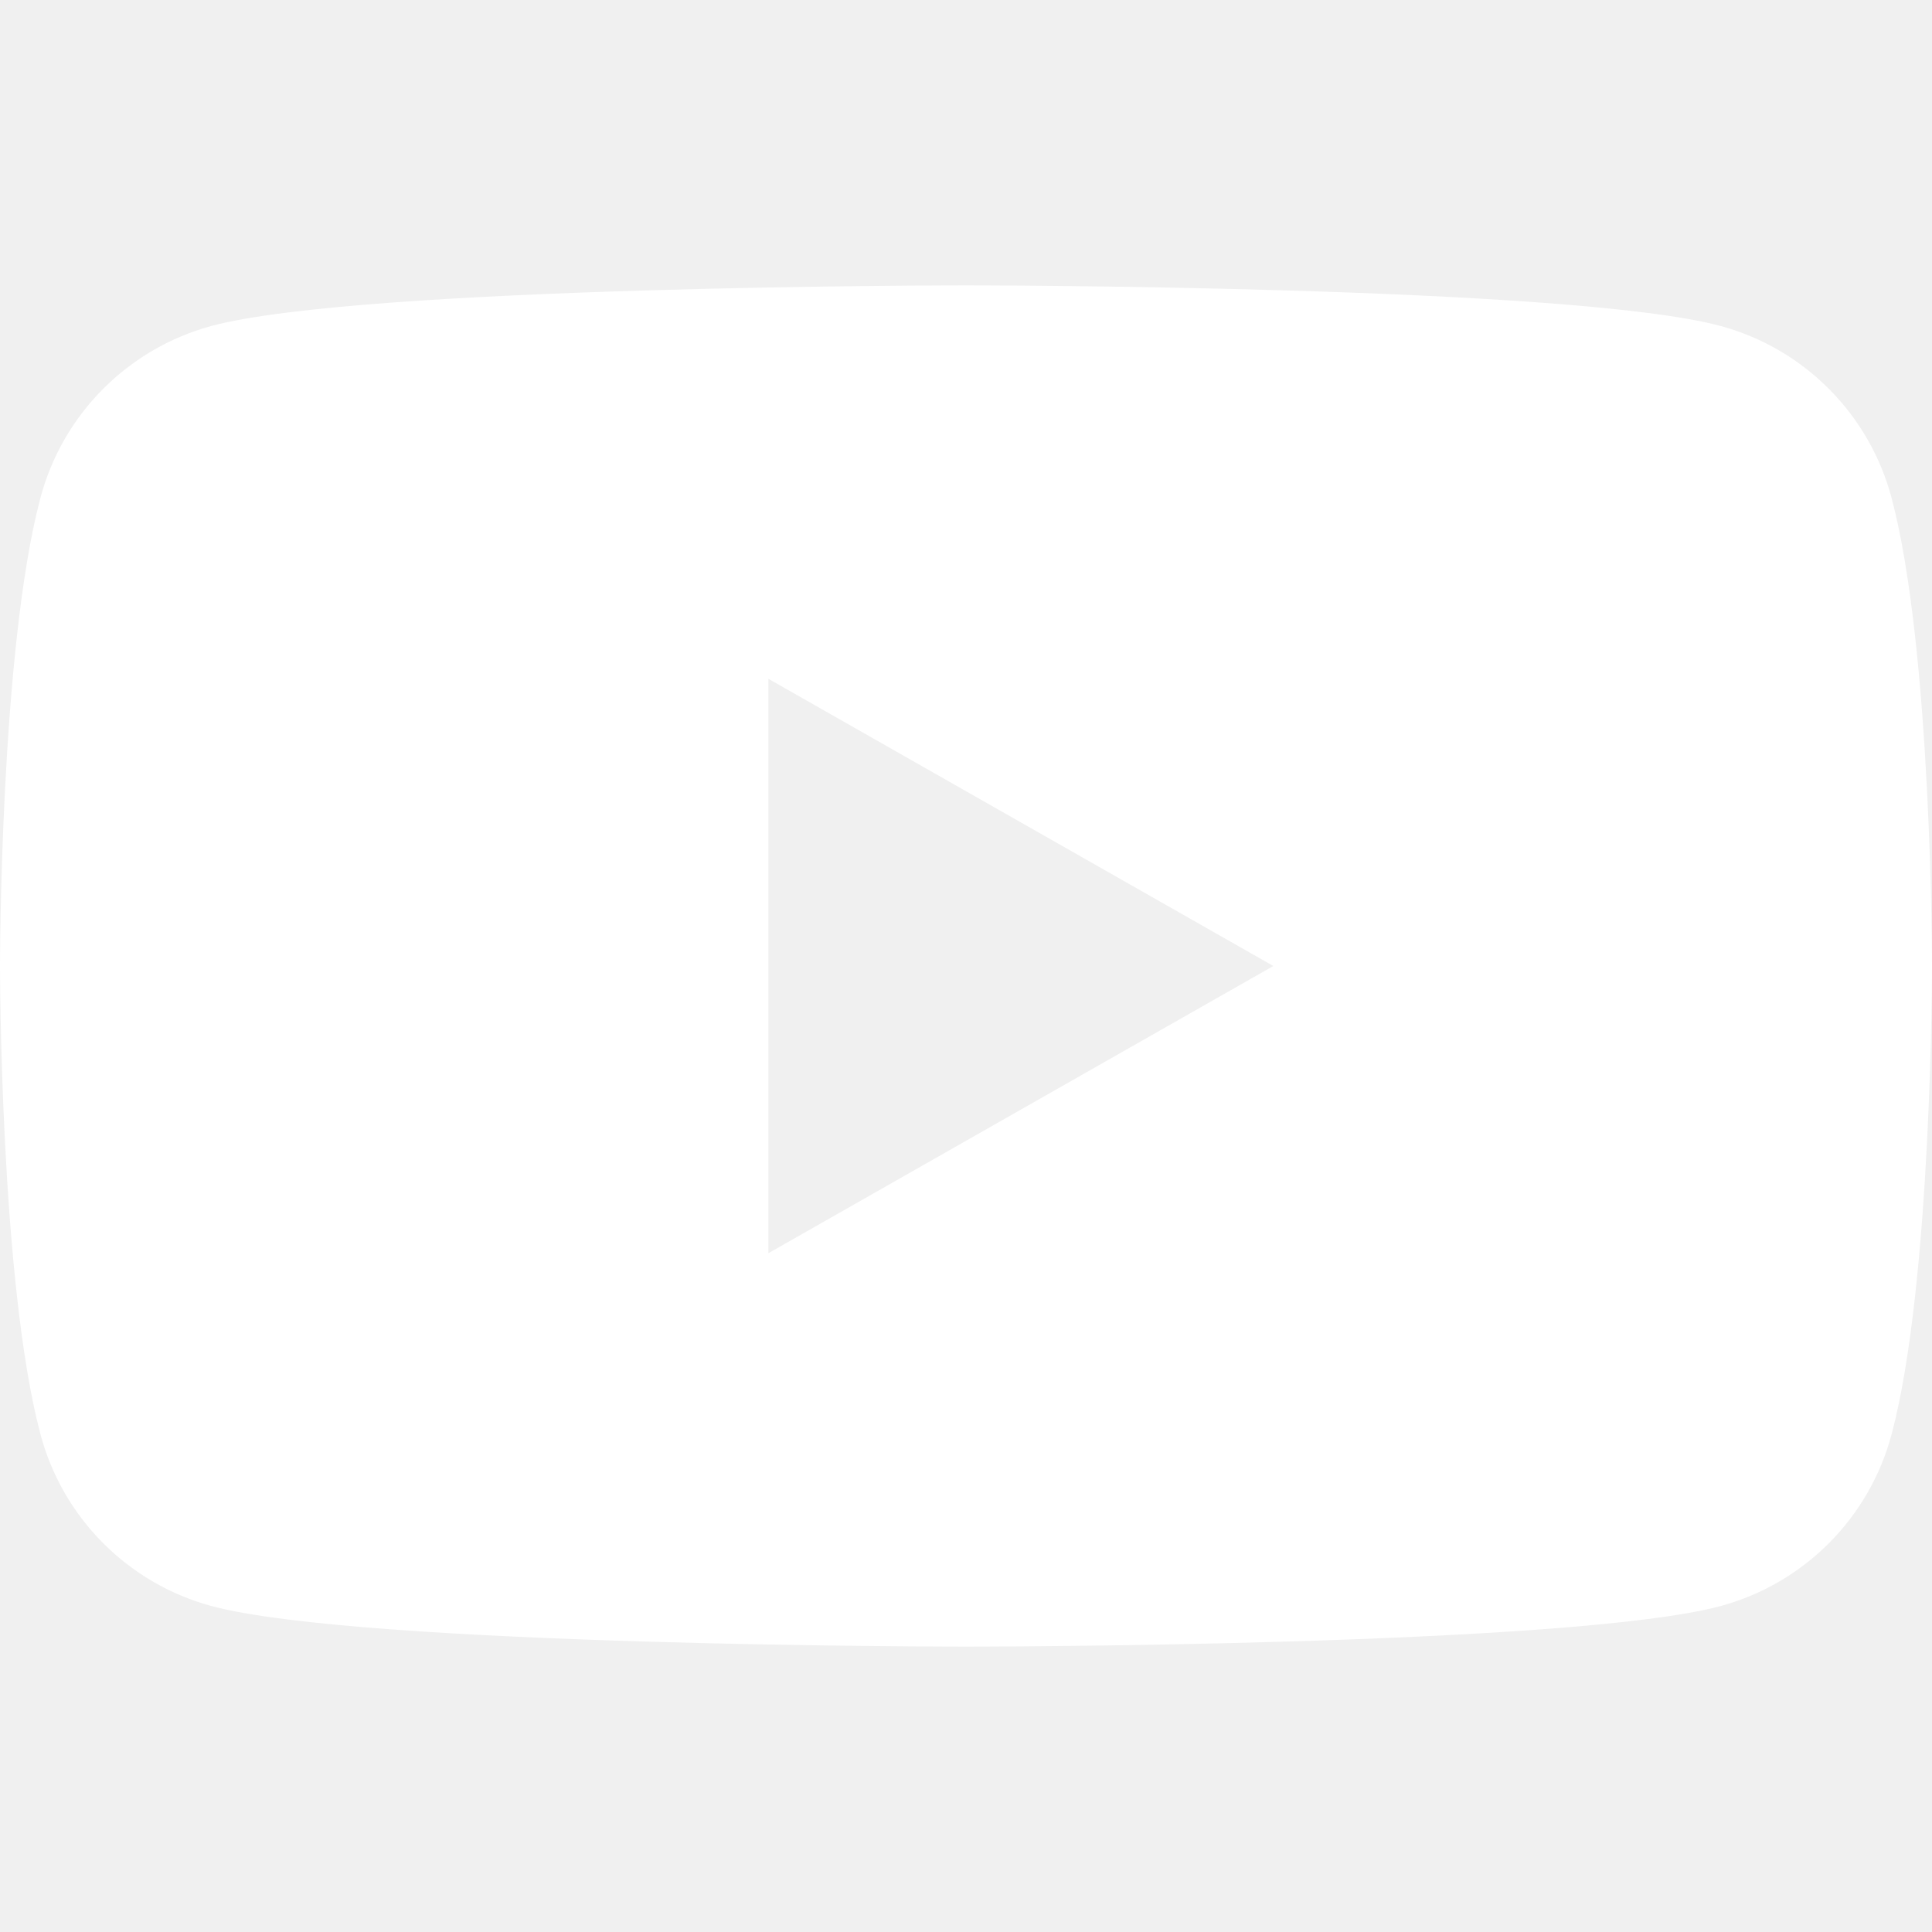
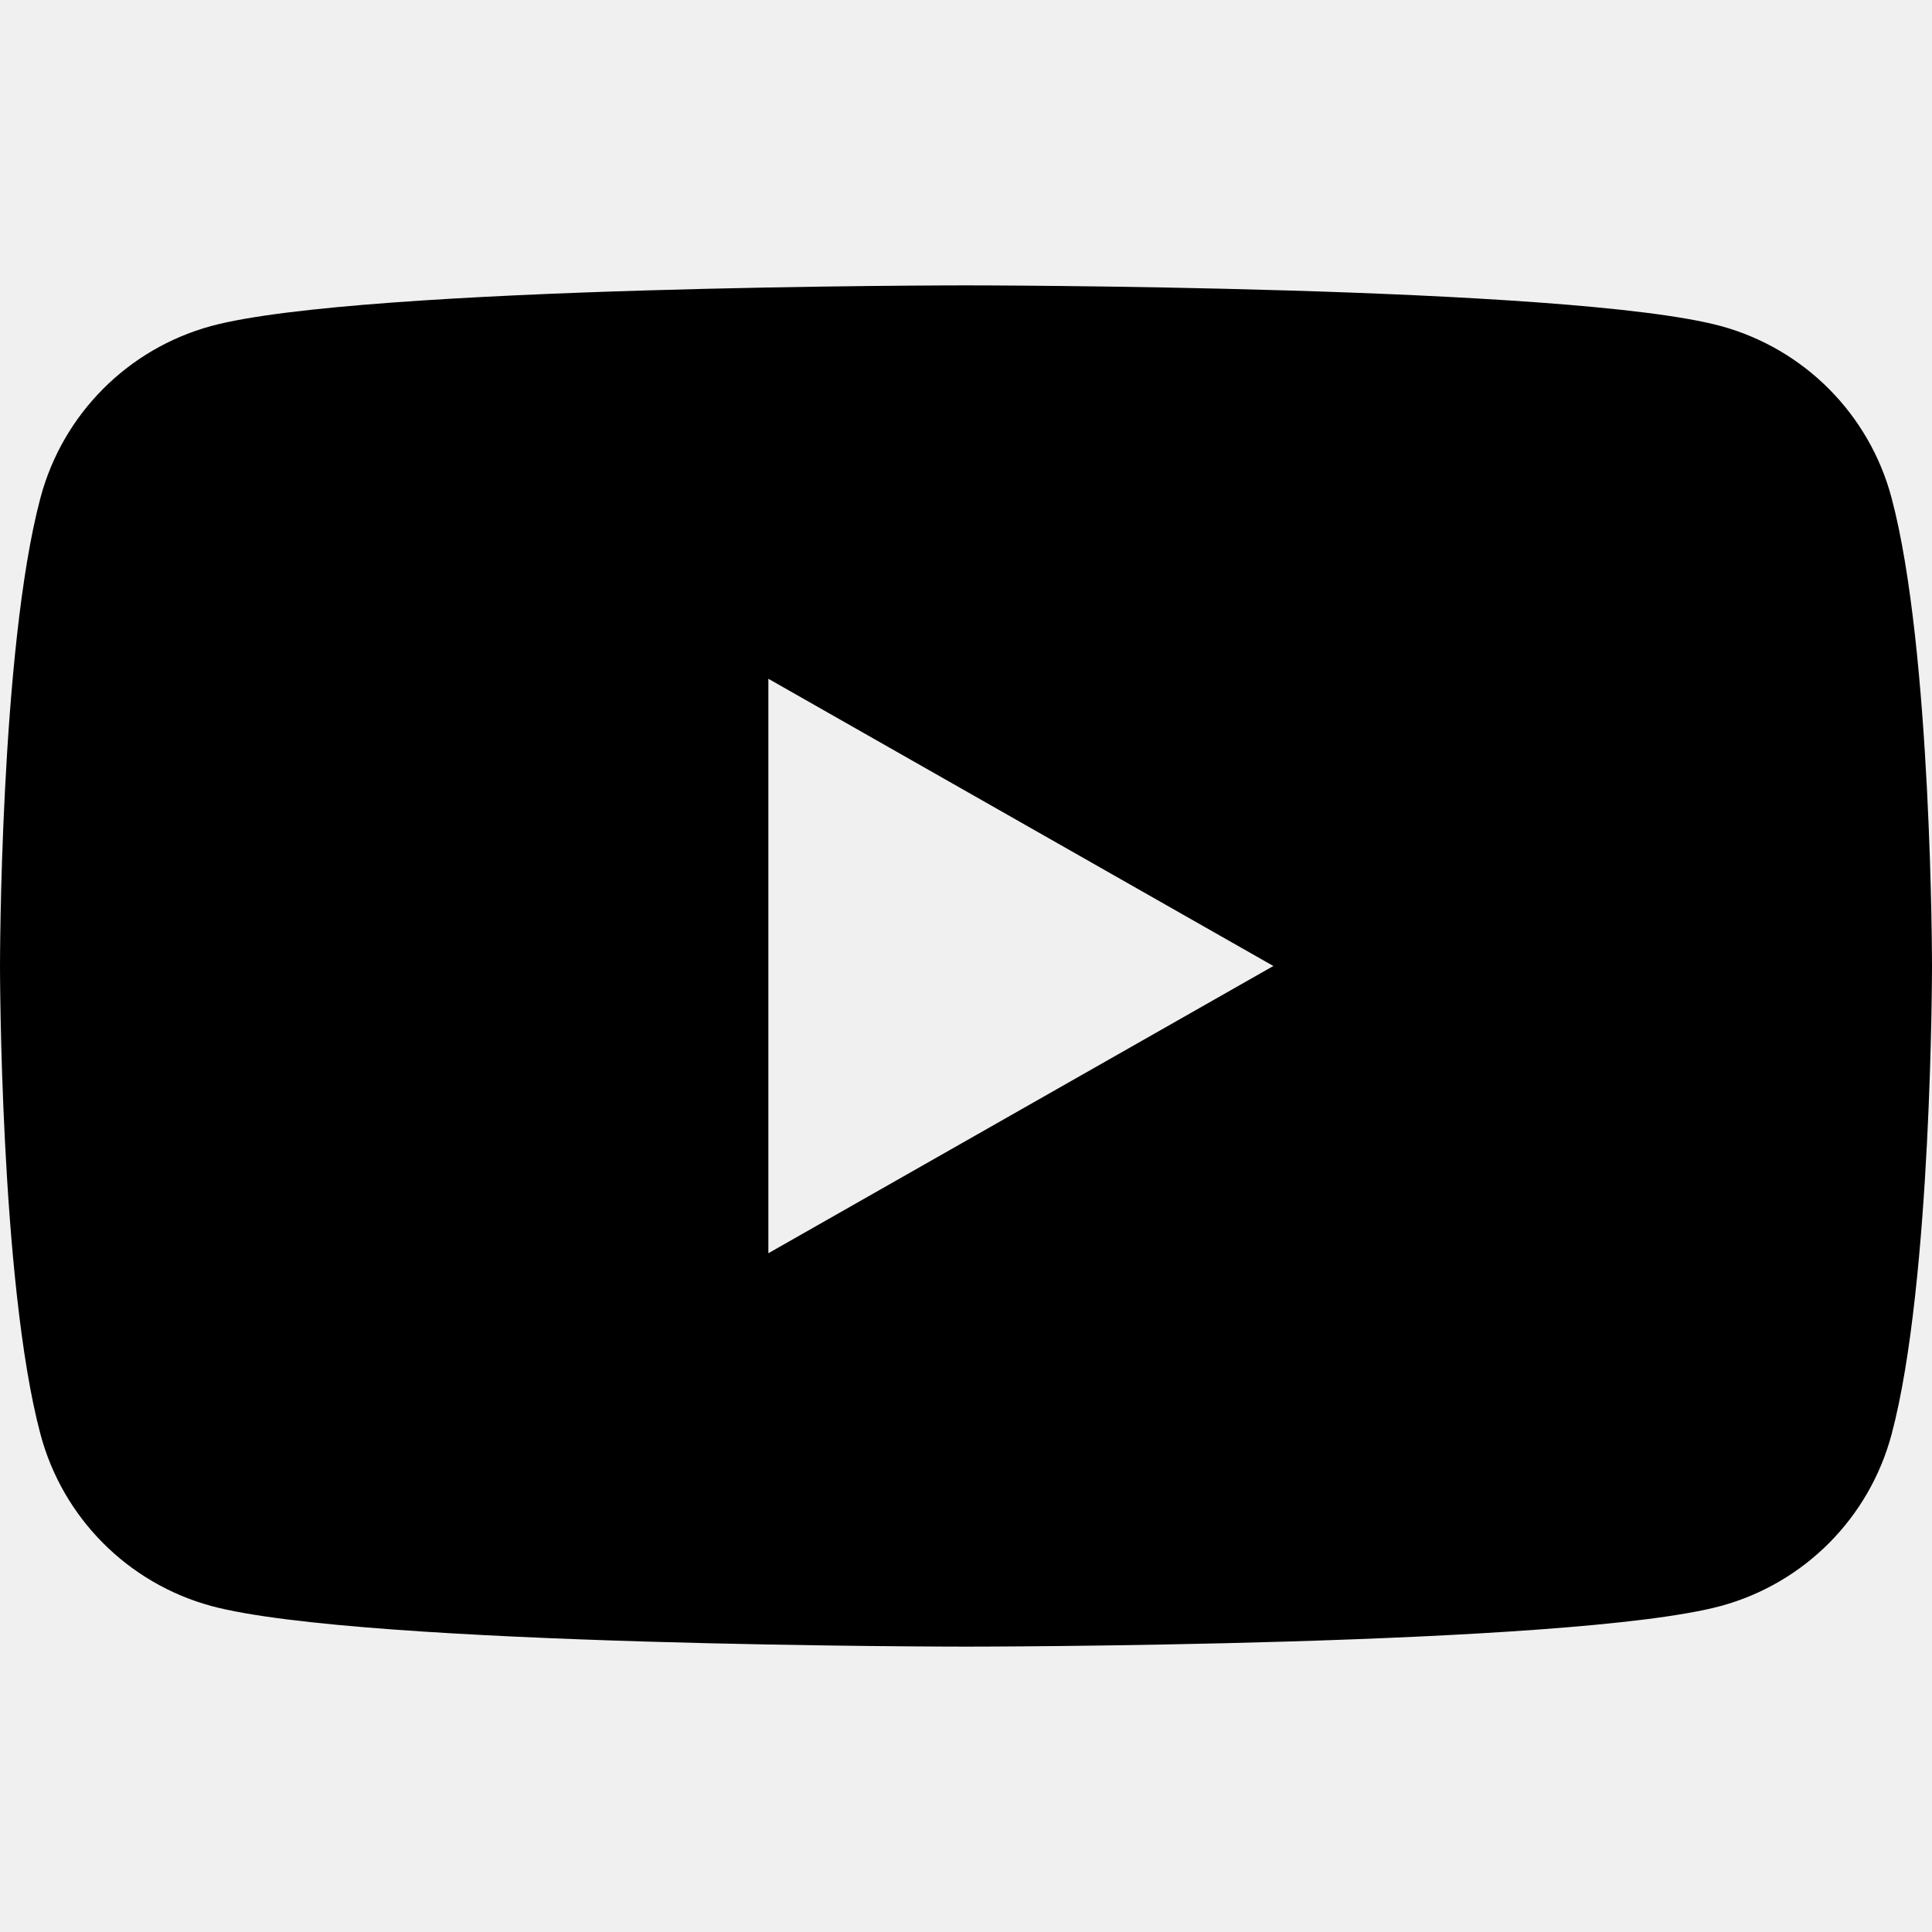
- <svg xmlns="http://www.w3.org/2000/svg" role="img" viewBox="0 0 24 24" fill="white">
+ <svg xmlns="http://www.w3.org/2000/svg" role="img" viewBox="0 0 24 24" fill="black">
  <path d="M23.498 6.186a3.016 3.016 0 0 0-2.122-2.136C19.505 3.545 12 3.545 12 3.545s-7.505 0-9.377.505A3.017 3.017 0 0 0 .502 6.186C0 8.07 0 12 0 12s0 3.93.502 5.814a3.016 3.016 0 0 0 2.122 2.136c1.871.505 9.376.505 9.376.505s7.505 0 9.377-.505a3.015 3.015 0 0 0 2.122-2.136C24 15.93 24 12 24 12s0-3.93-.502-5.814zM9.545 15.568V8.432L15.818 12l-6.273 3.568z" />
</svg>
